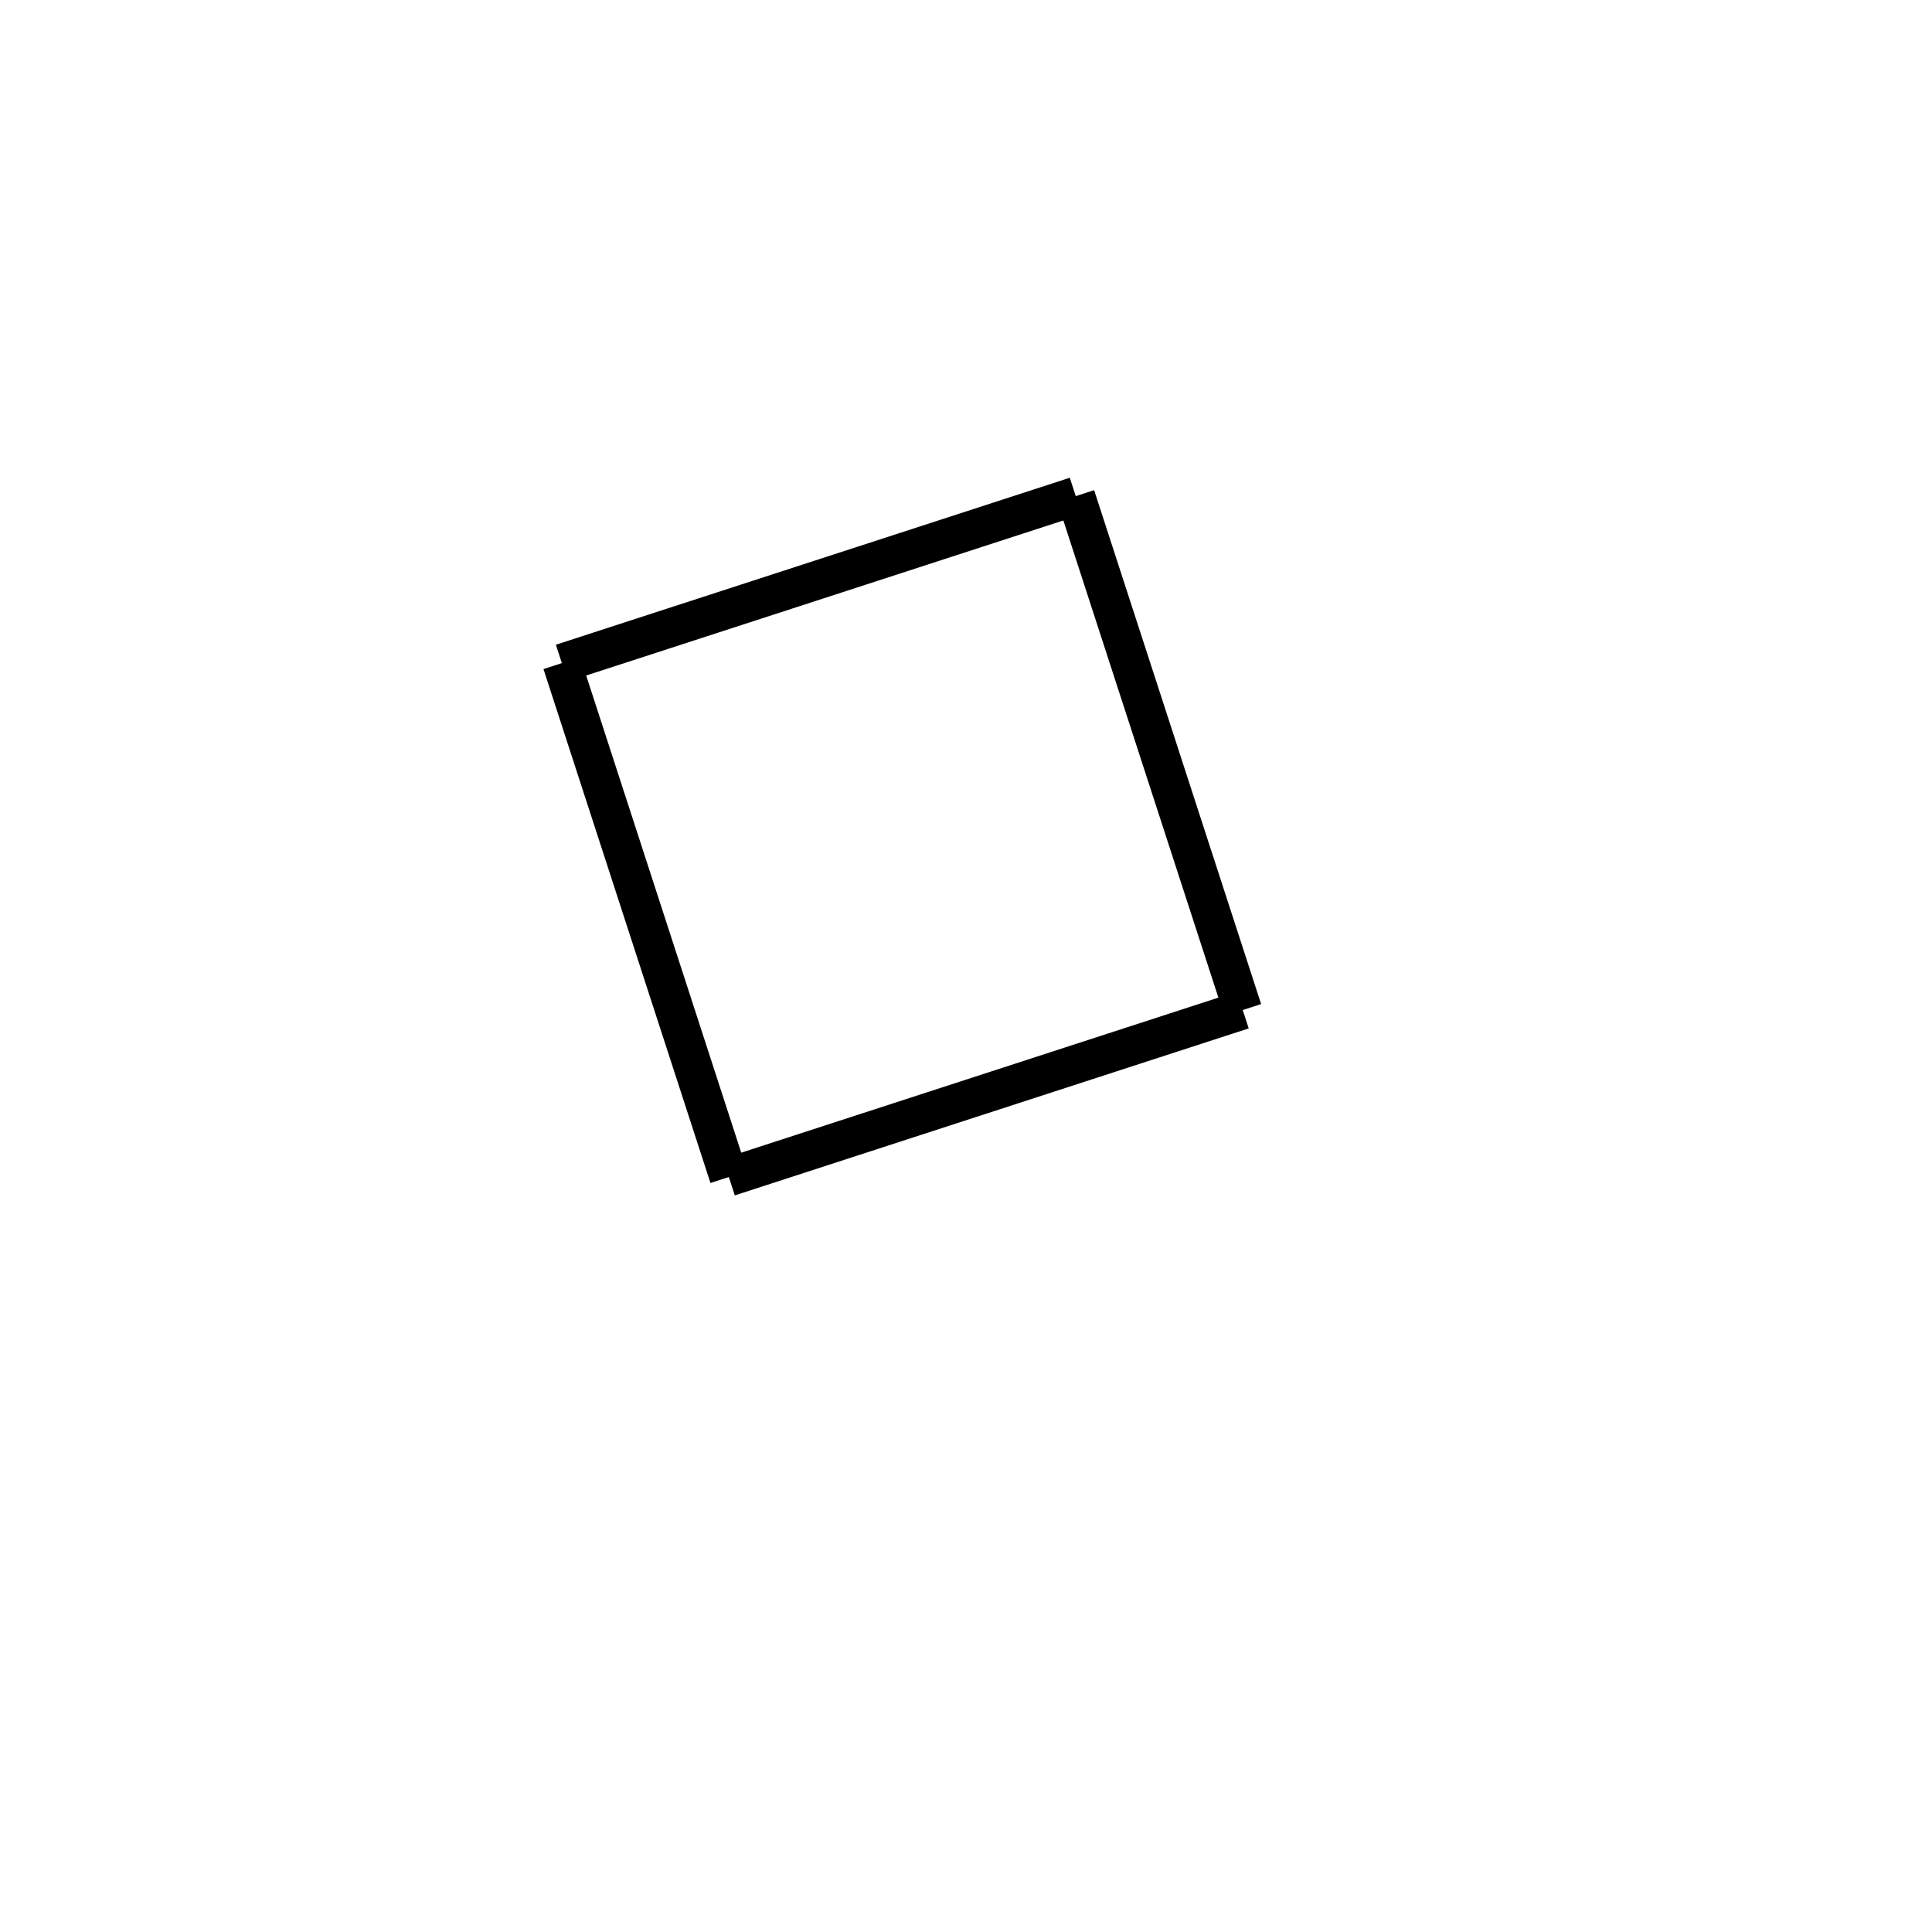
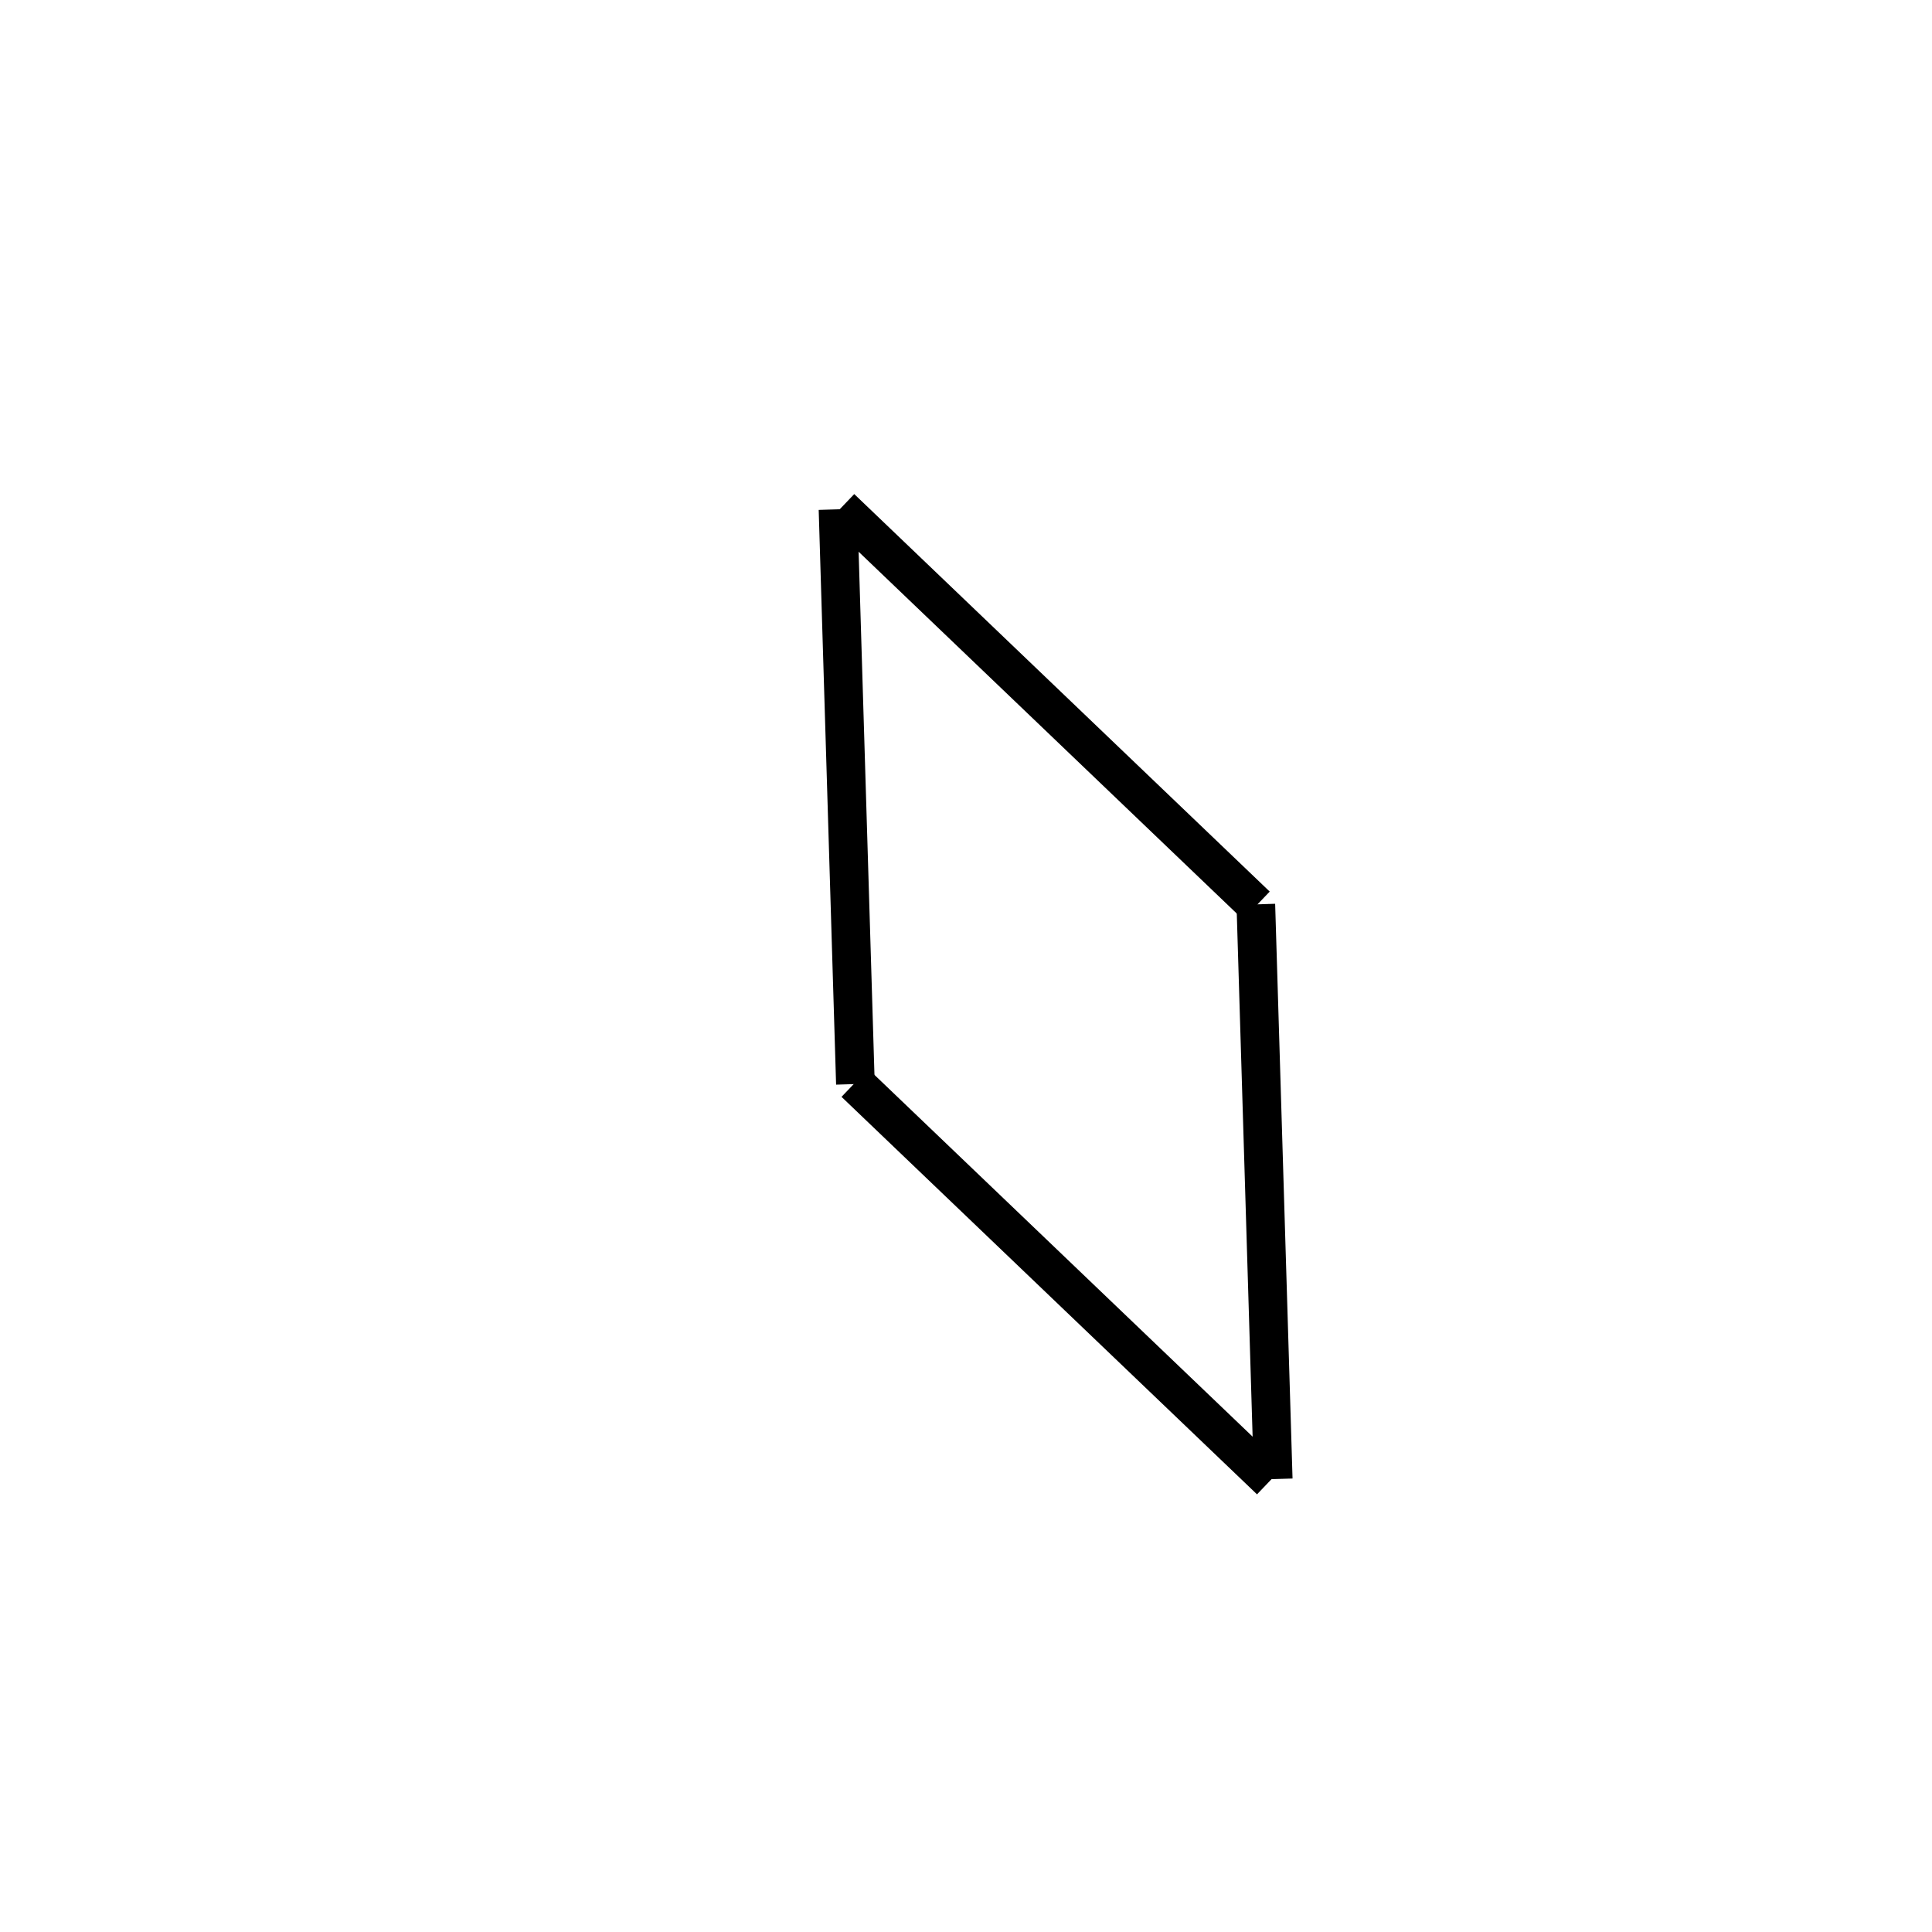
<svg xmlns="http://www.w3.org/2000/svg" height="100" width="100">
-   <line x1="55.681" y1="25.679" x2="64.324" y2="52.279" stroke-width="2" stroke="black" />
-   <line x1="64.324" y1="52.279" x2="37.724" y2="60.922" stroke-width="2" stroke="black" />
-   <line x1="29.081" y1="34.322" x2="37.724" y2="60.922" stroke-width="2" stroke="black" />
-   <line x1="55.681" y1="25.679" x2="29.081" y2="34.322" stroke-width="2" stroke="black" />
+   <line x1="43.524" y1="26.296" x2="65.029" y2="46.871" stroke-width="2" stroke="black" />
+   <line x1="65.002" y1="46.81" x2="65.902" y2="76.558" stroke-width="2" stroke="black" />
+   <line x1="44.248" y1="56.05" x2="65.754" y2="76.624" stroke-width="2" stroke="black" />
+   <line x1="43.375" y1="26.362" x2="44.276" y2="56.111" stroke-width="2" stroke="black" />
</svg>
